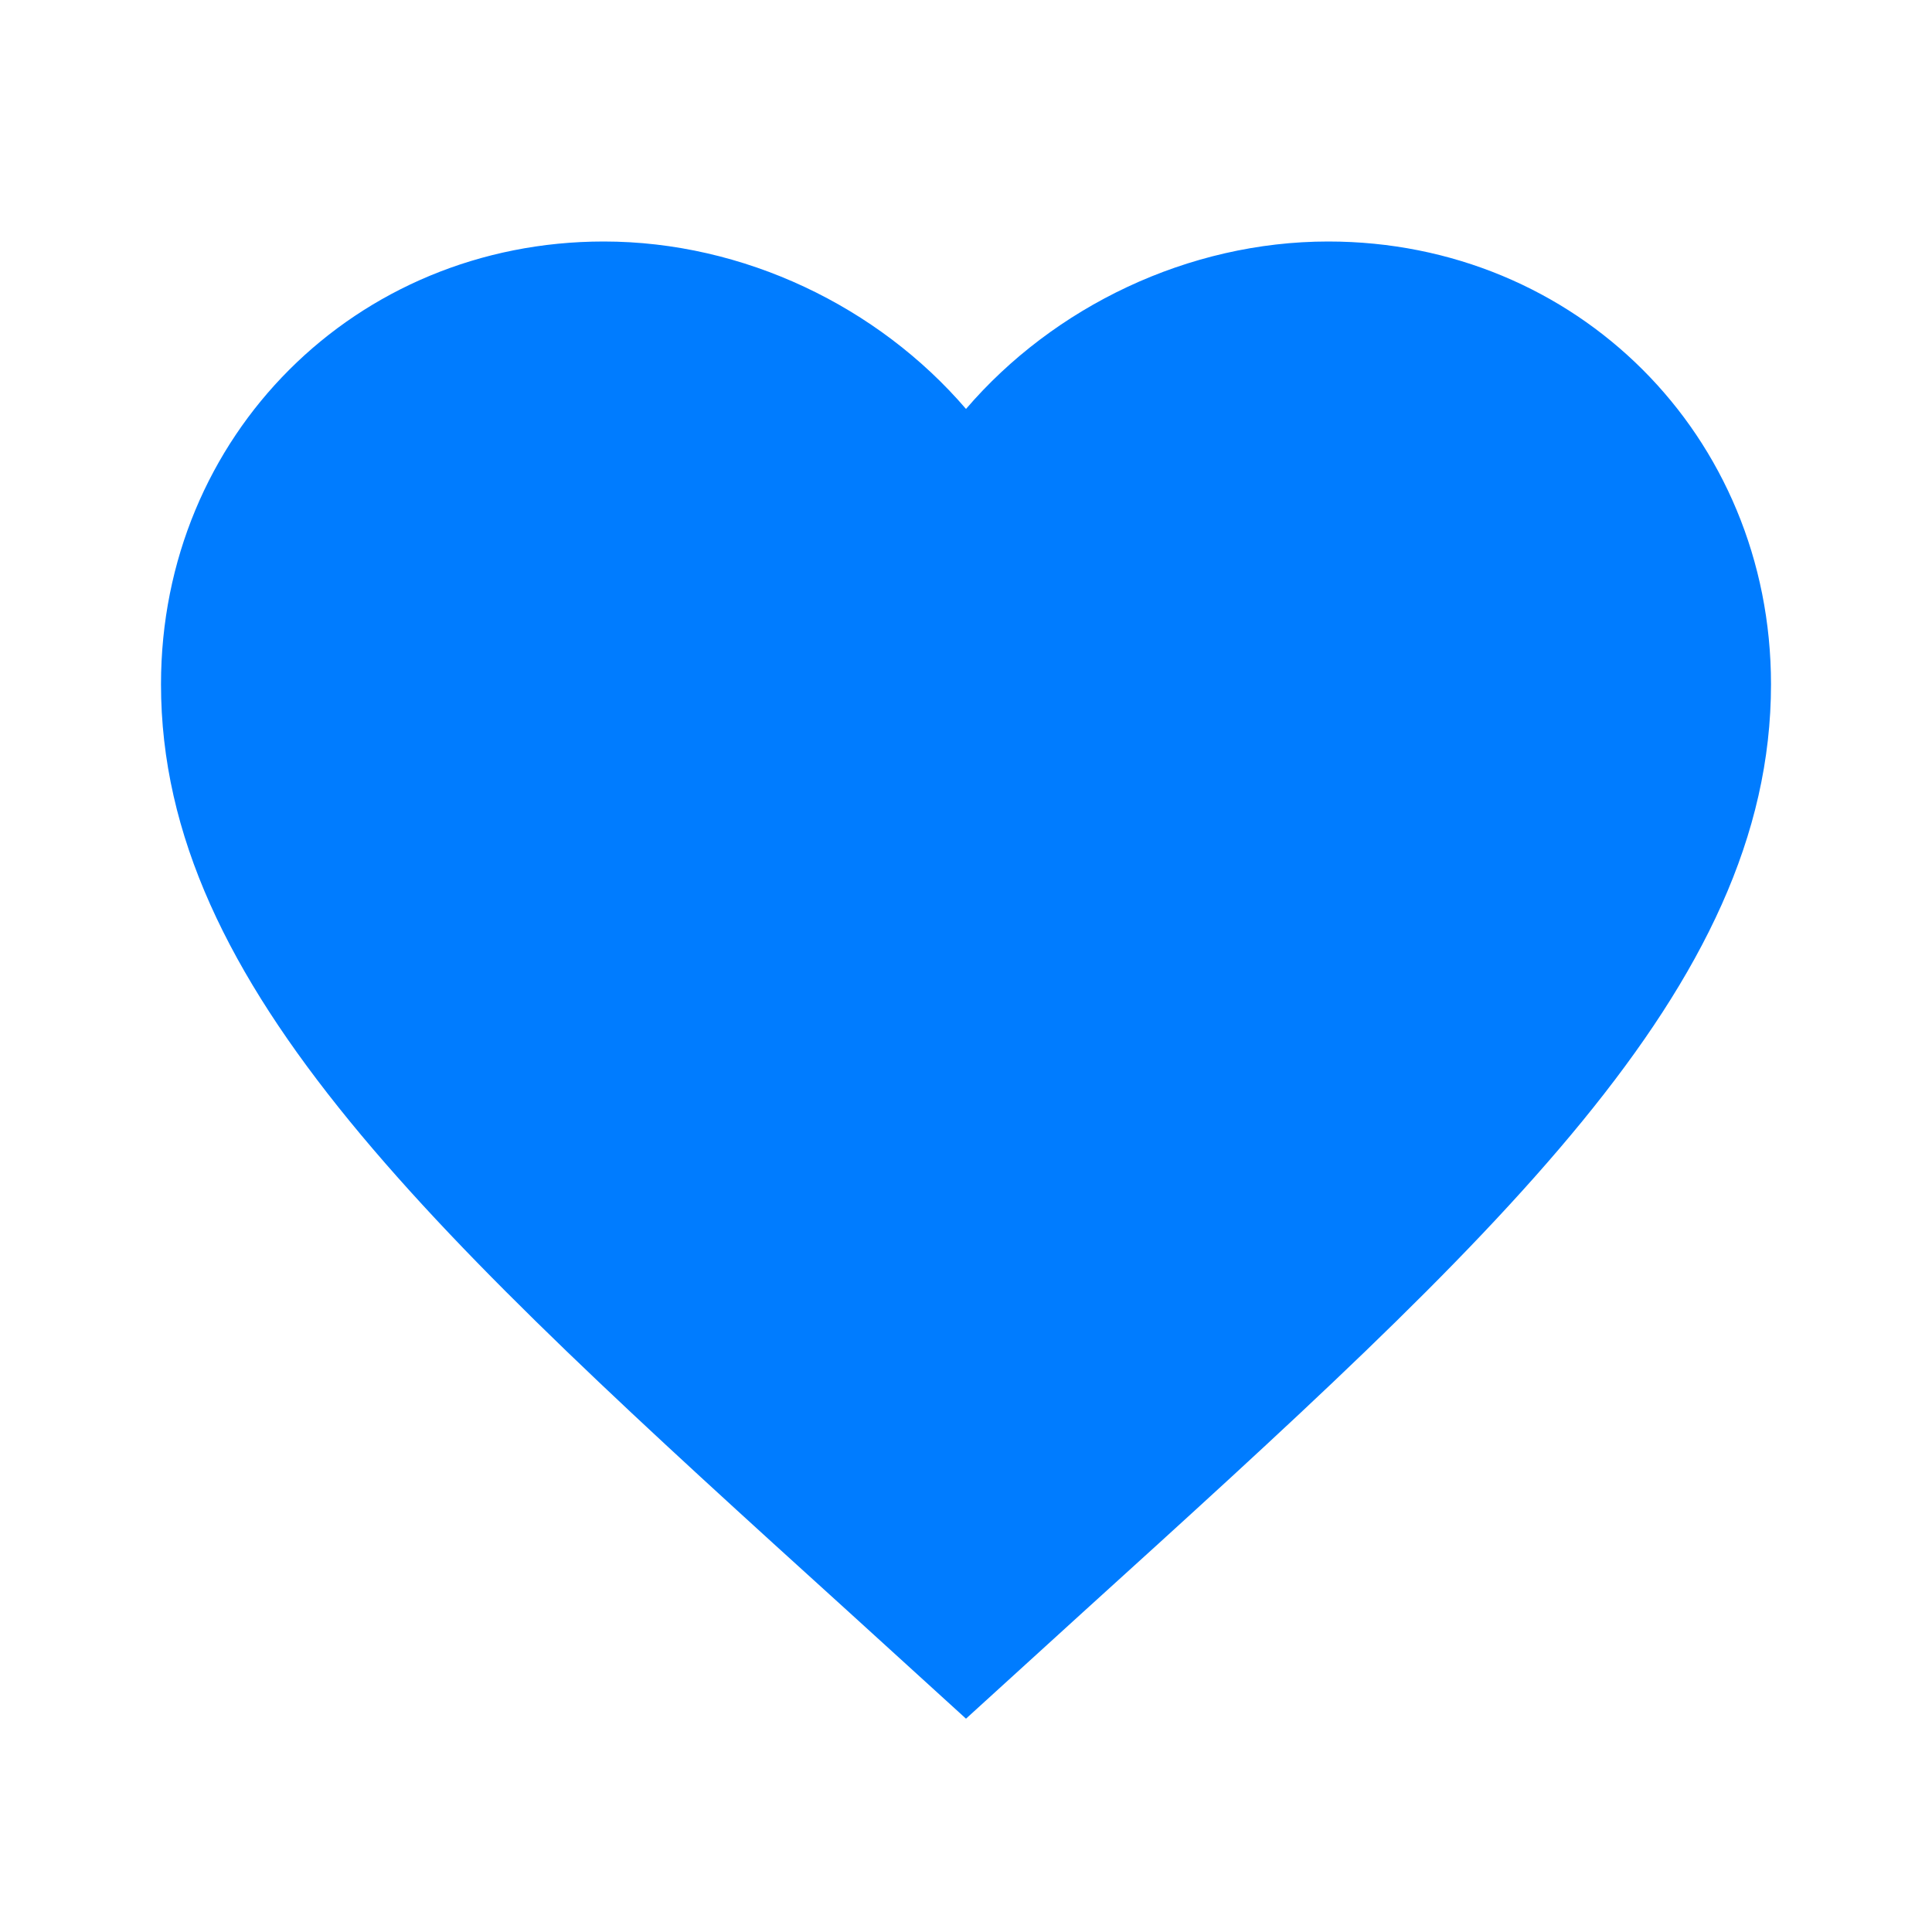
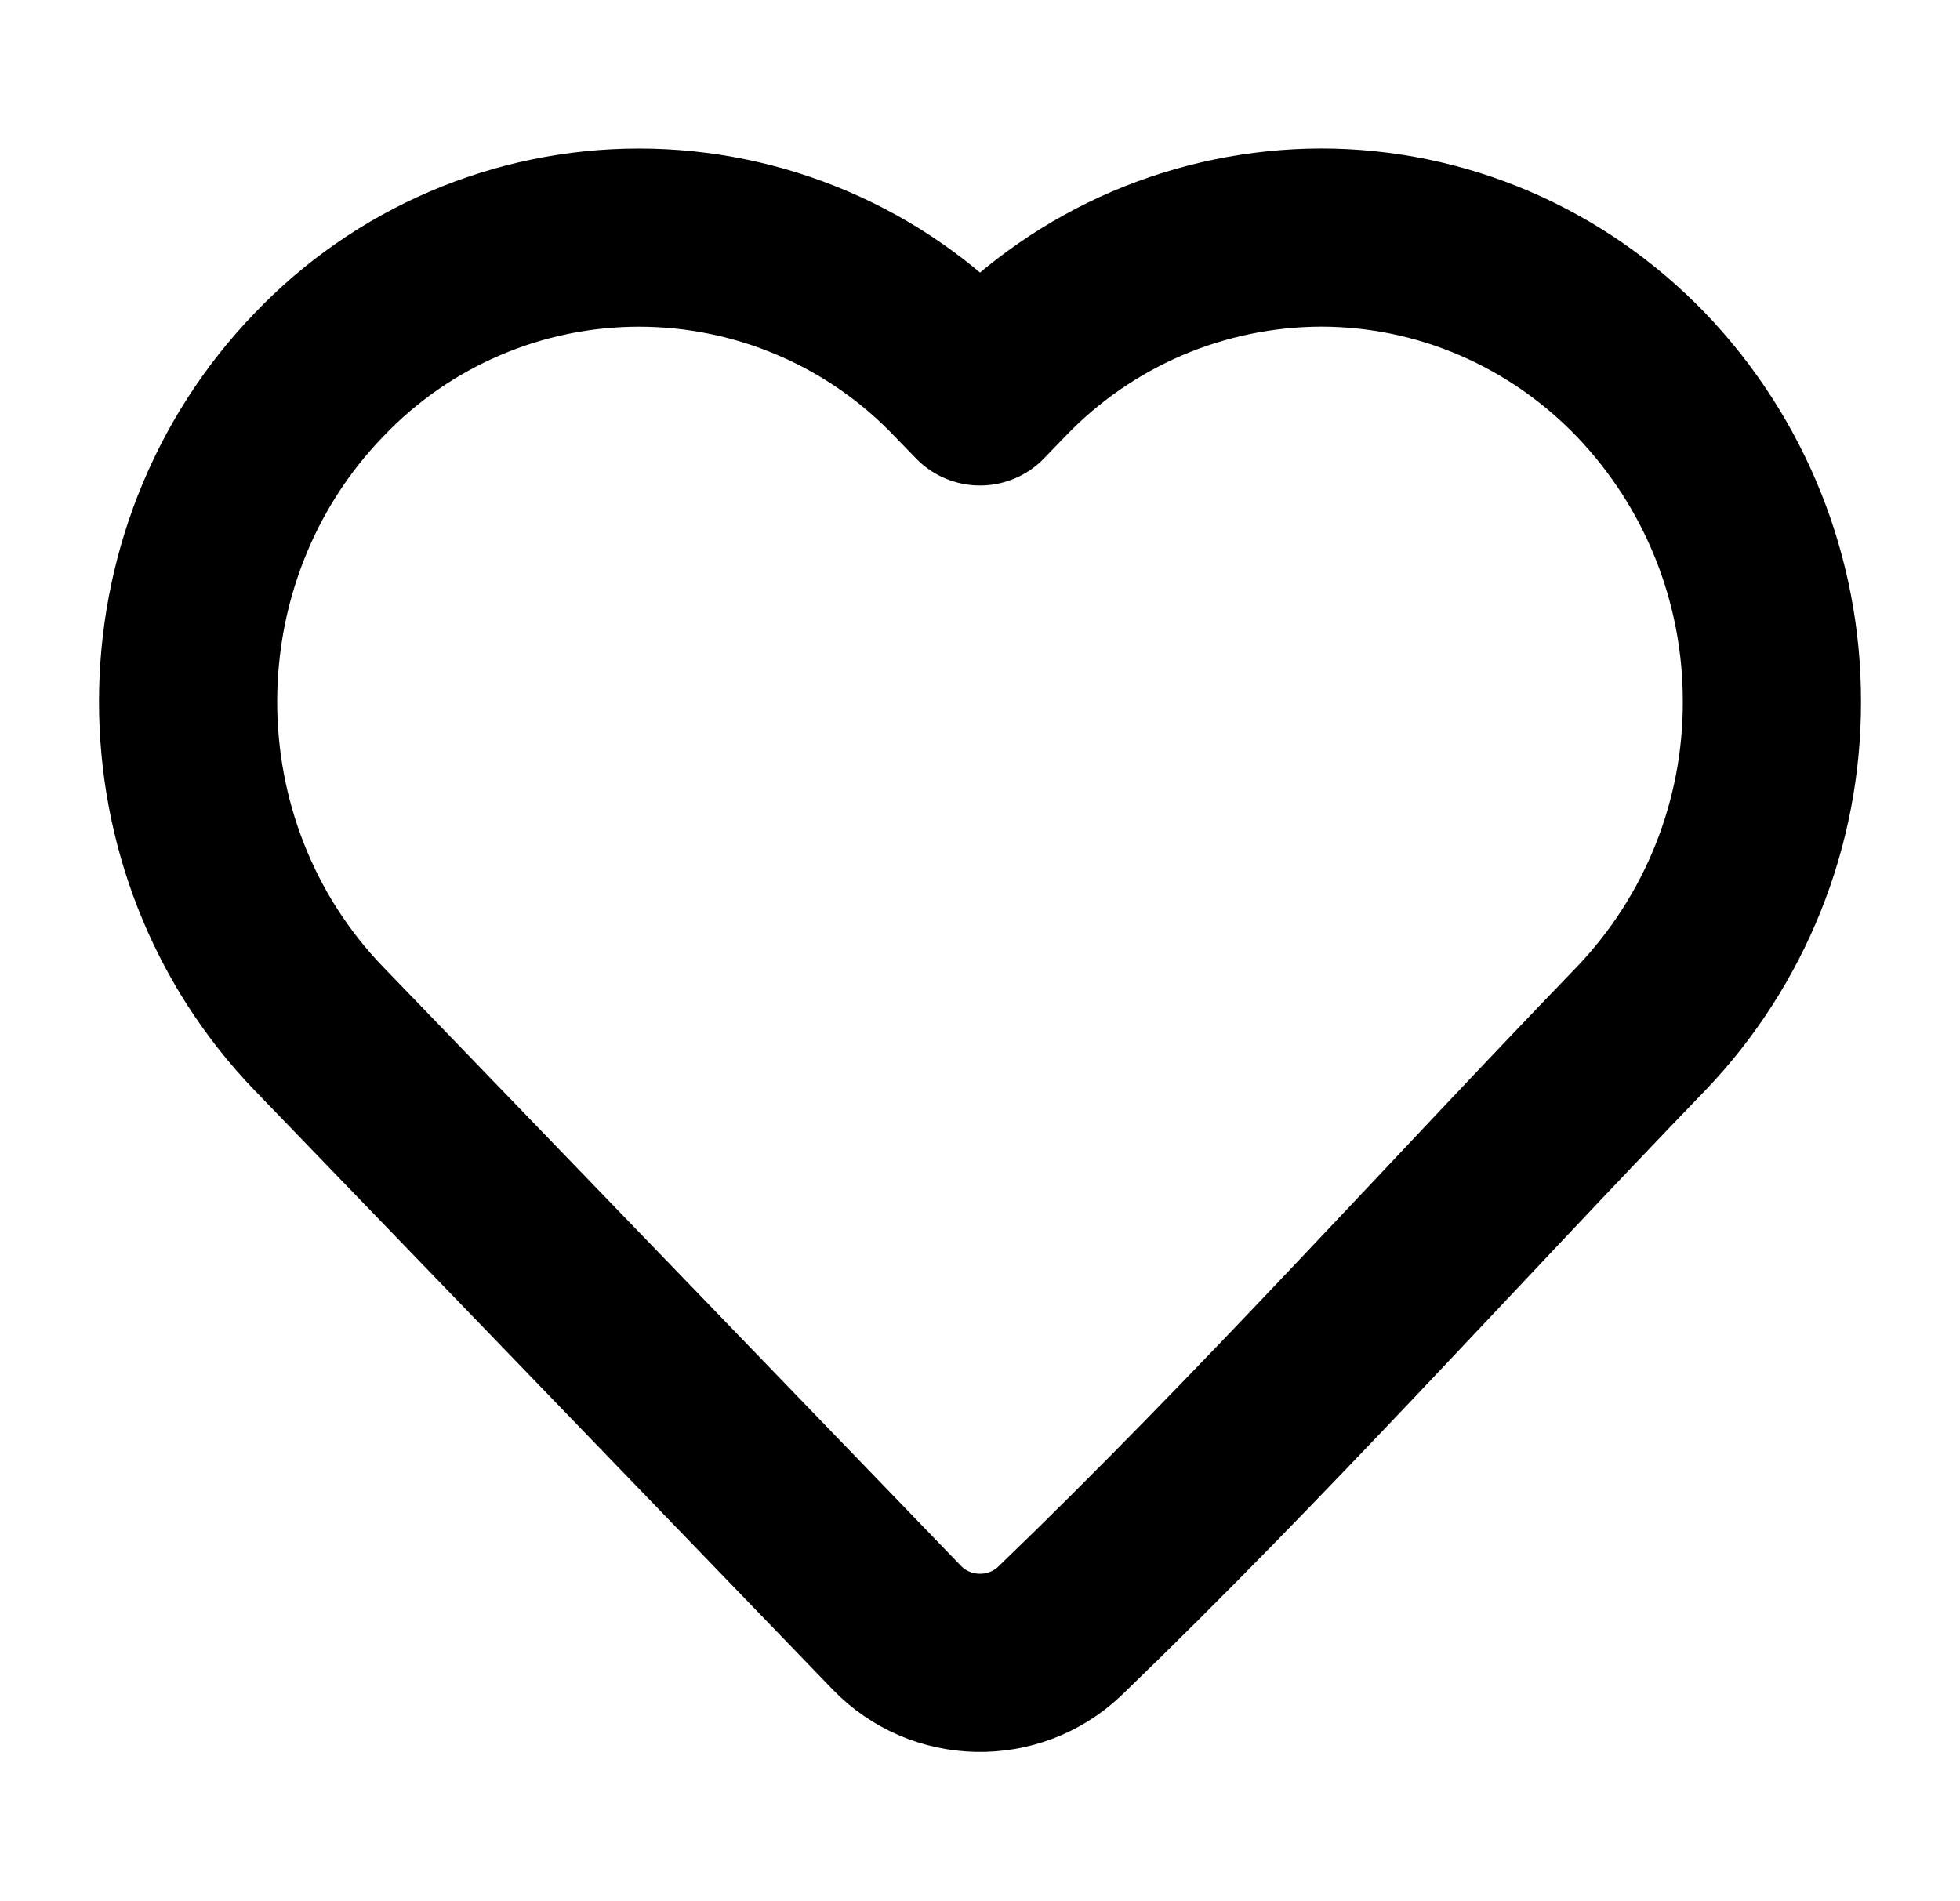
- <svg xmlns="http://www.w3.org/2000/svg" width="24" height="24" viewBox="0 0 24 24" fill="none">
-   <path d="M12 21.35L10.55 20.03C5.4 15.36 2 12.27 2 8.5C2 5.41 4.42 3 7.5 3C9.24 3 10.91 3.81 12 5.08C13.09 3.81 14.76 3 16.5 3C19.58 3 22 5.41 22 8.5C22 12.27 18.6 15.36 13.45 20.03L12 21.35Z" fill="#007CFF" />
+ <svg xmlns="http://www.w3.org/2000/svg" width="33" height="32" viewBox="0 0 33 32" fill="none">
+   <path d="M29.833 11.816C29.838 13.868 29.047 15.841 27.628 17.323C24.373 20.697 21.216 24.216 17.841 27.467C17.067 28.2 15.839 28.173 15.099 27.407L5.372 17.324C2.432 14.276 2.432 9.356 5.372 6.309C6.067 5.58 6.903 4.999 7.829 4.603C8.754 4.206 9.751 4.001 10.759 4.001C11.766 4.001 12.763 4.206 13.689 4.603C14.615 4.999 15.45 5.58 16.145 6.309L16.5 6.675L16.853 6.309C17.55 5.582 18.386 5.002 19.311 4.605C20.237 4.209 21.233 4.003 22.24 4C24.267 4 26.204 4.832 27.627 6.309C29.047 7.79 29.838 9.764 29.833 11.816Z" stroke="black" stroke-width="3" stroke-linejoin="round" />
</svg>
